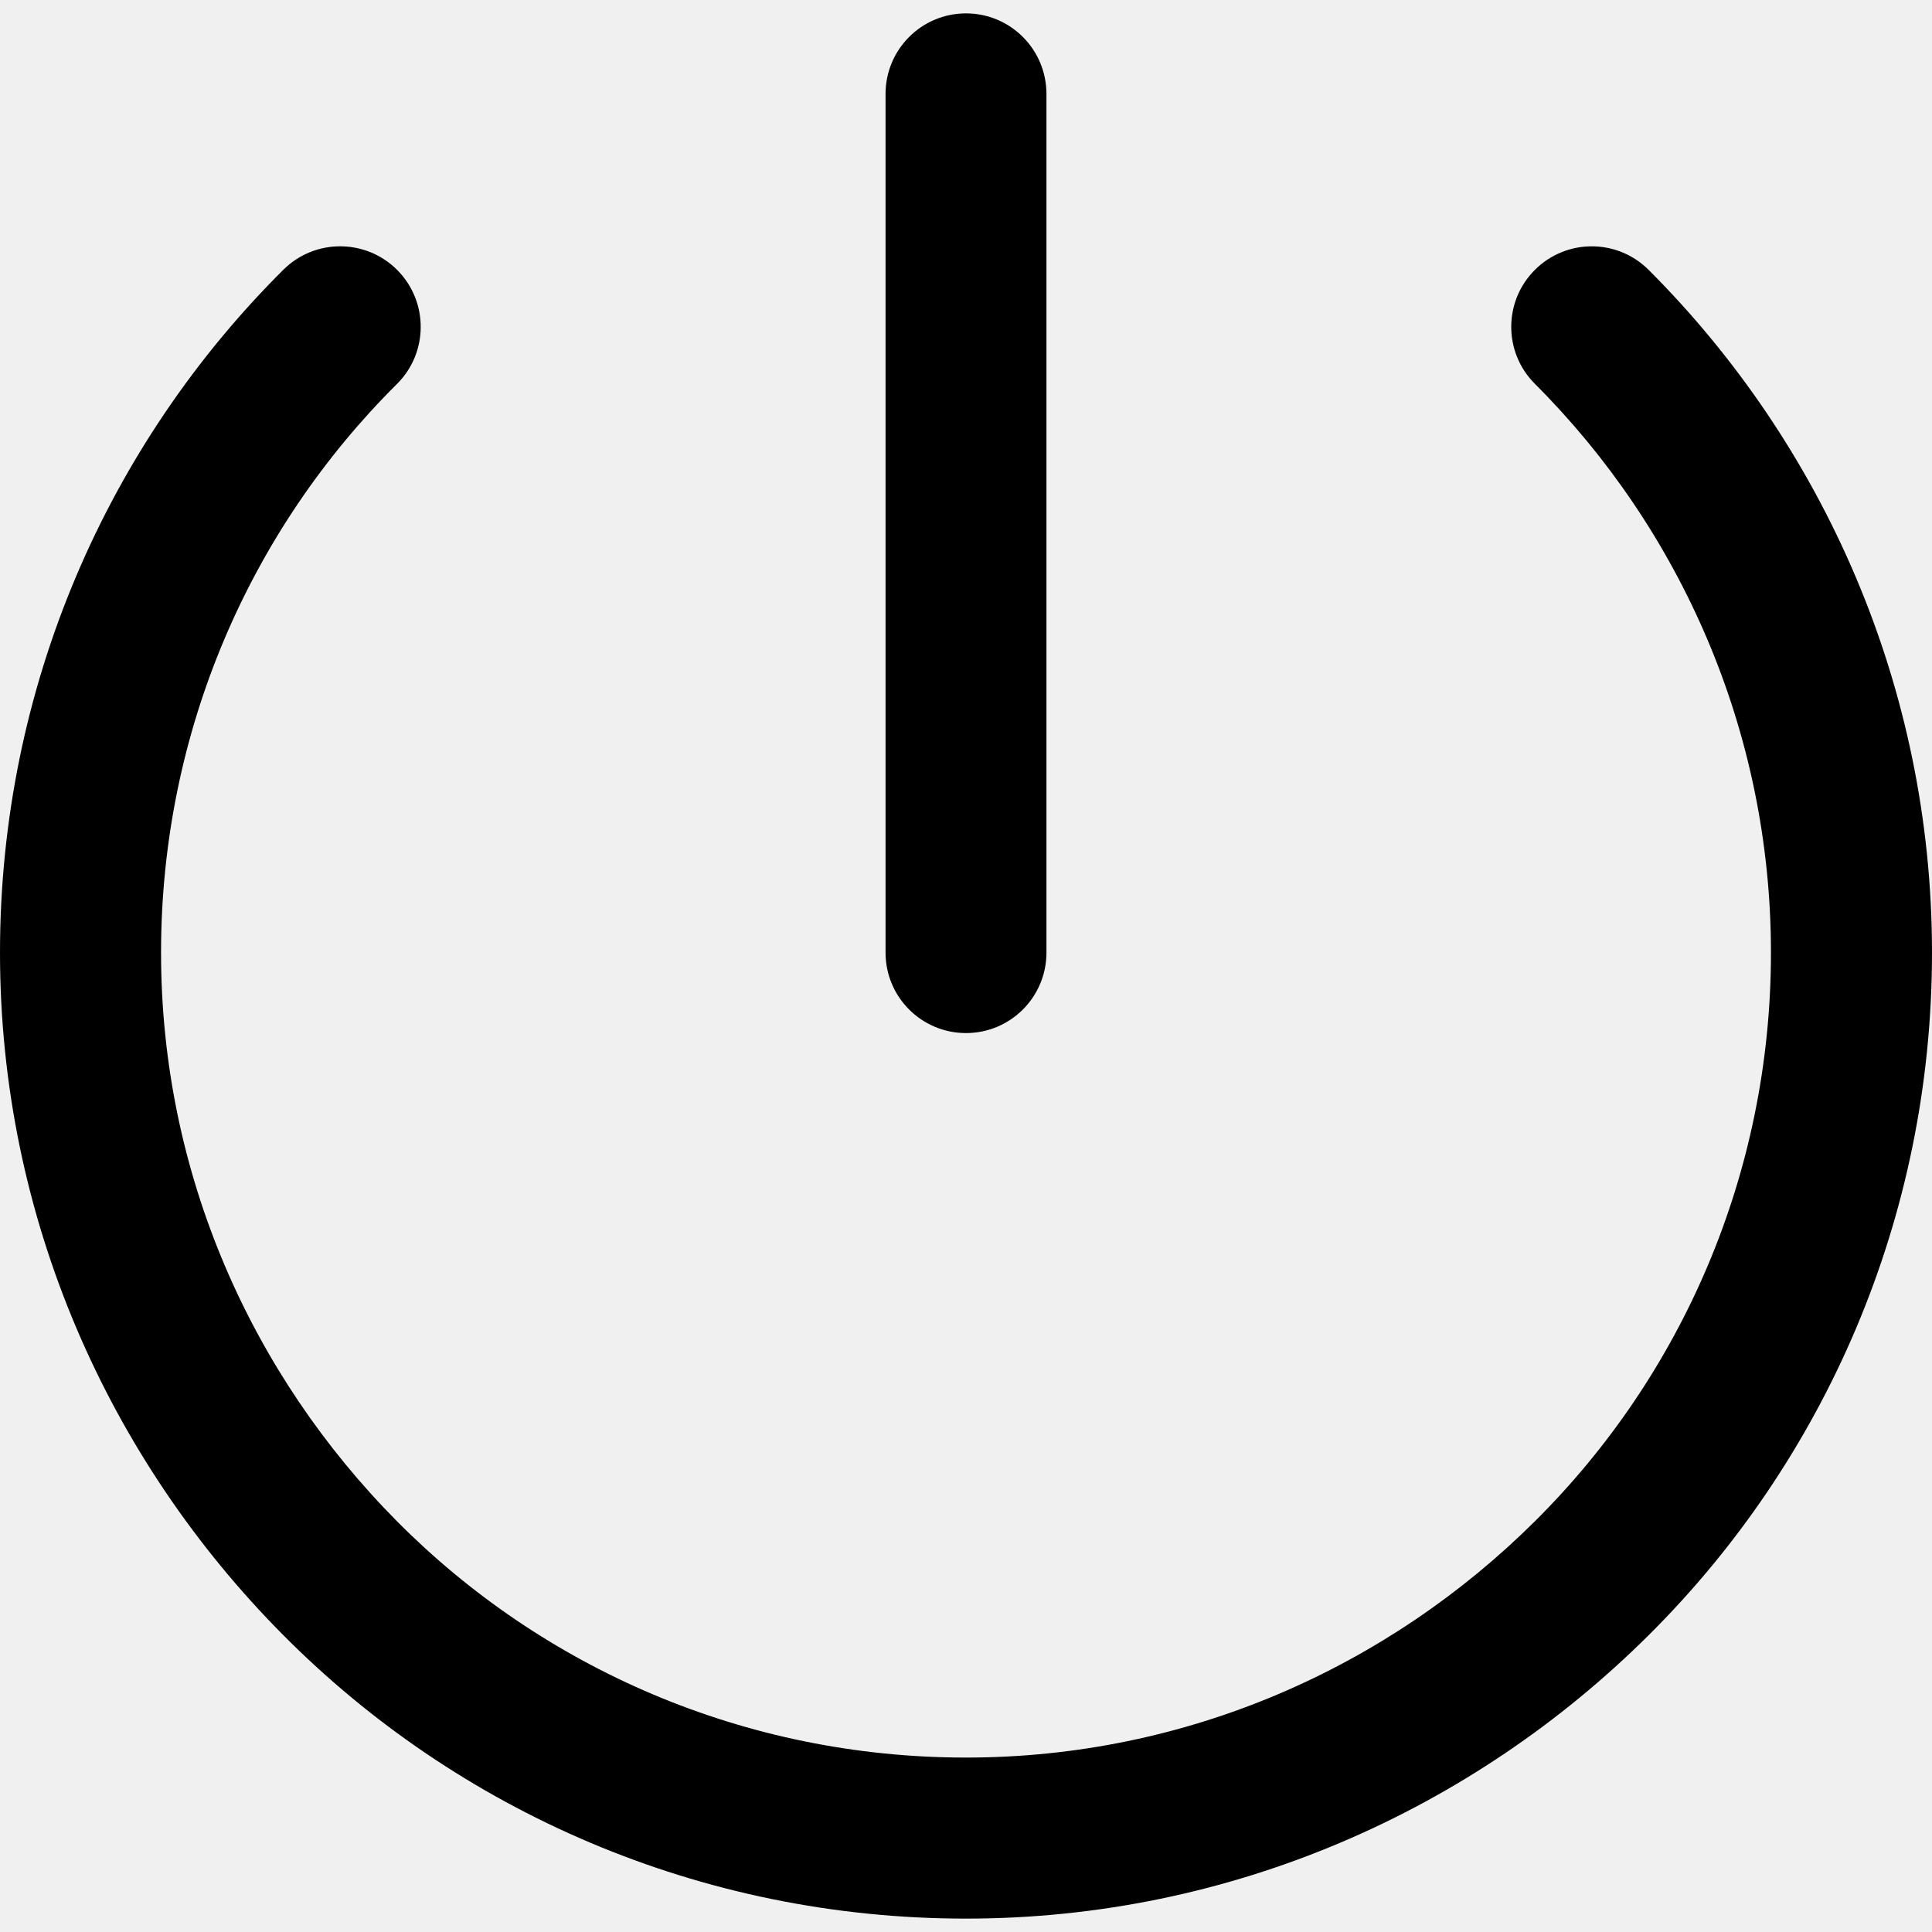
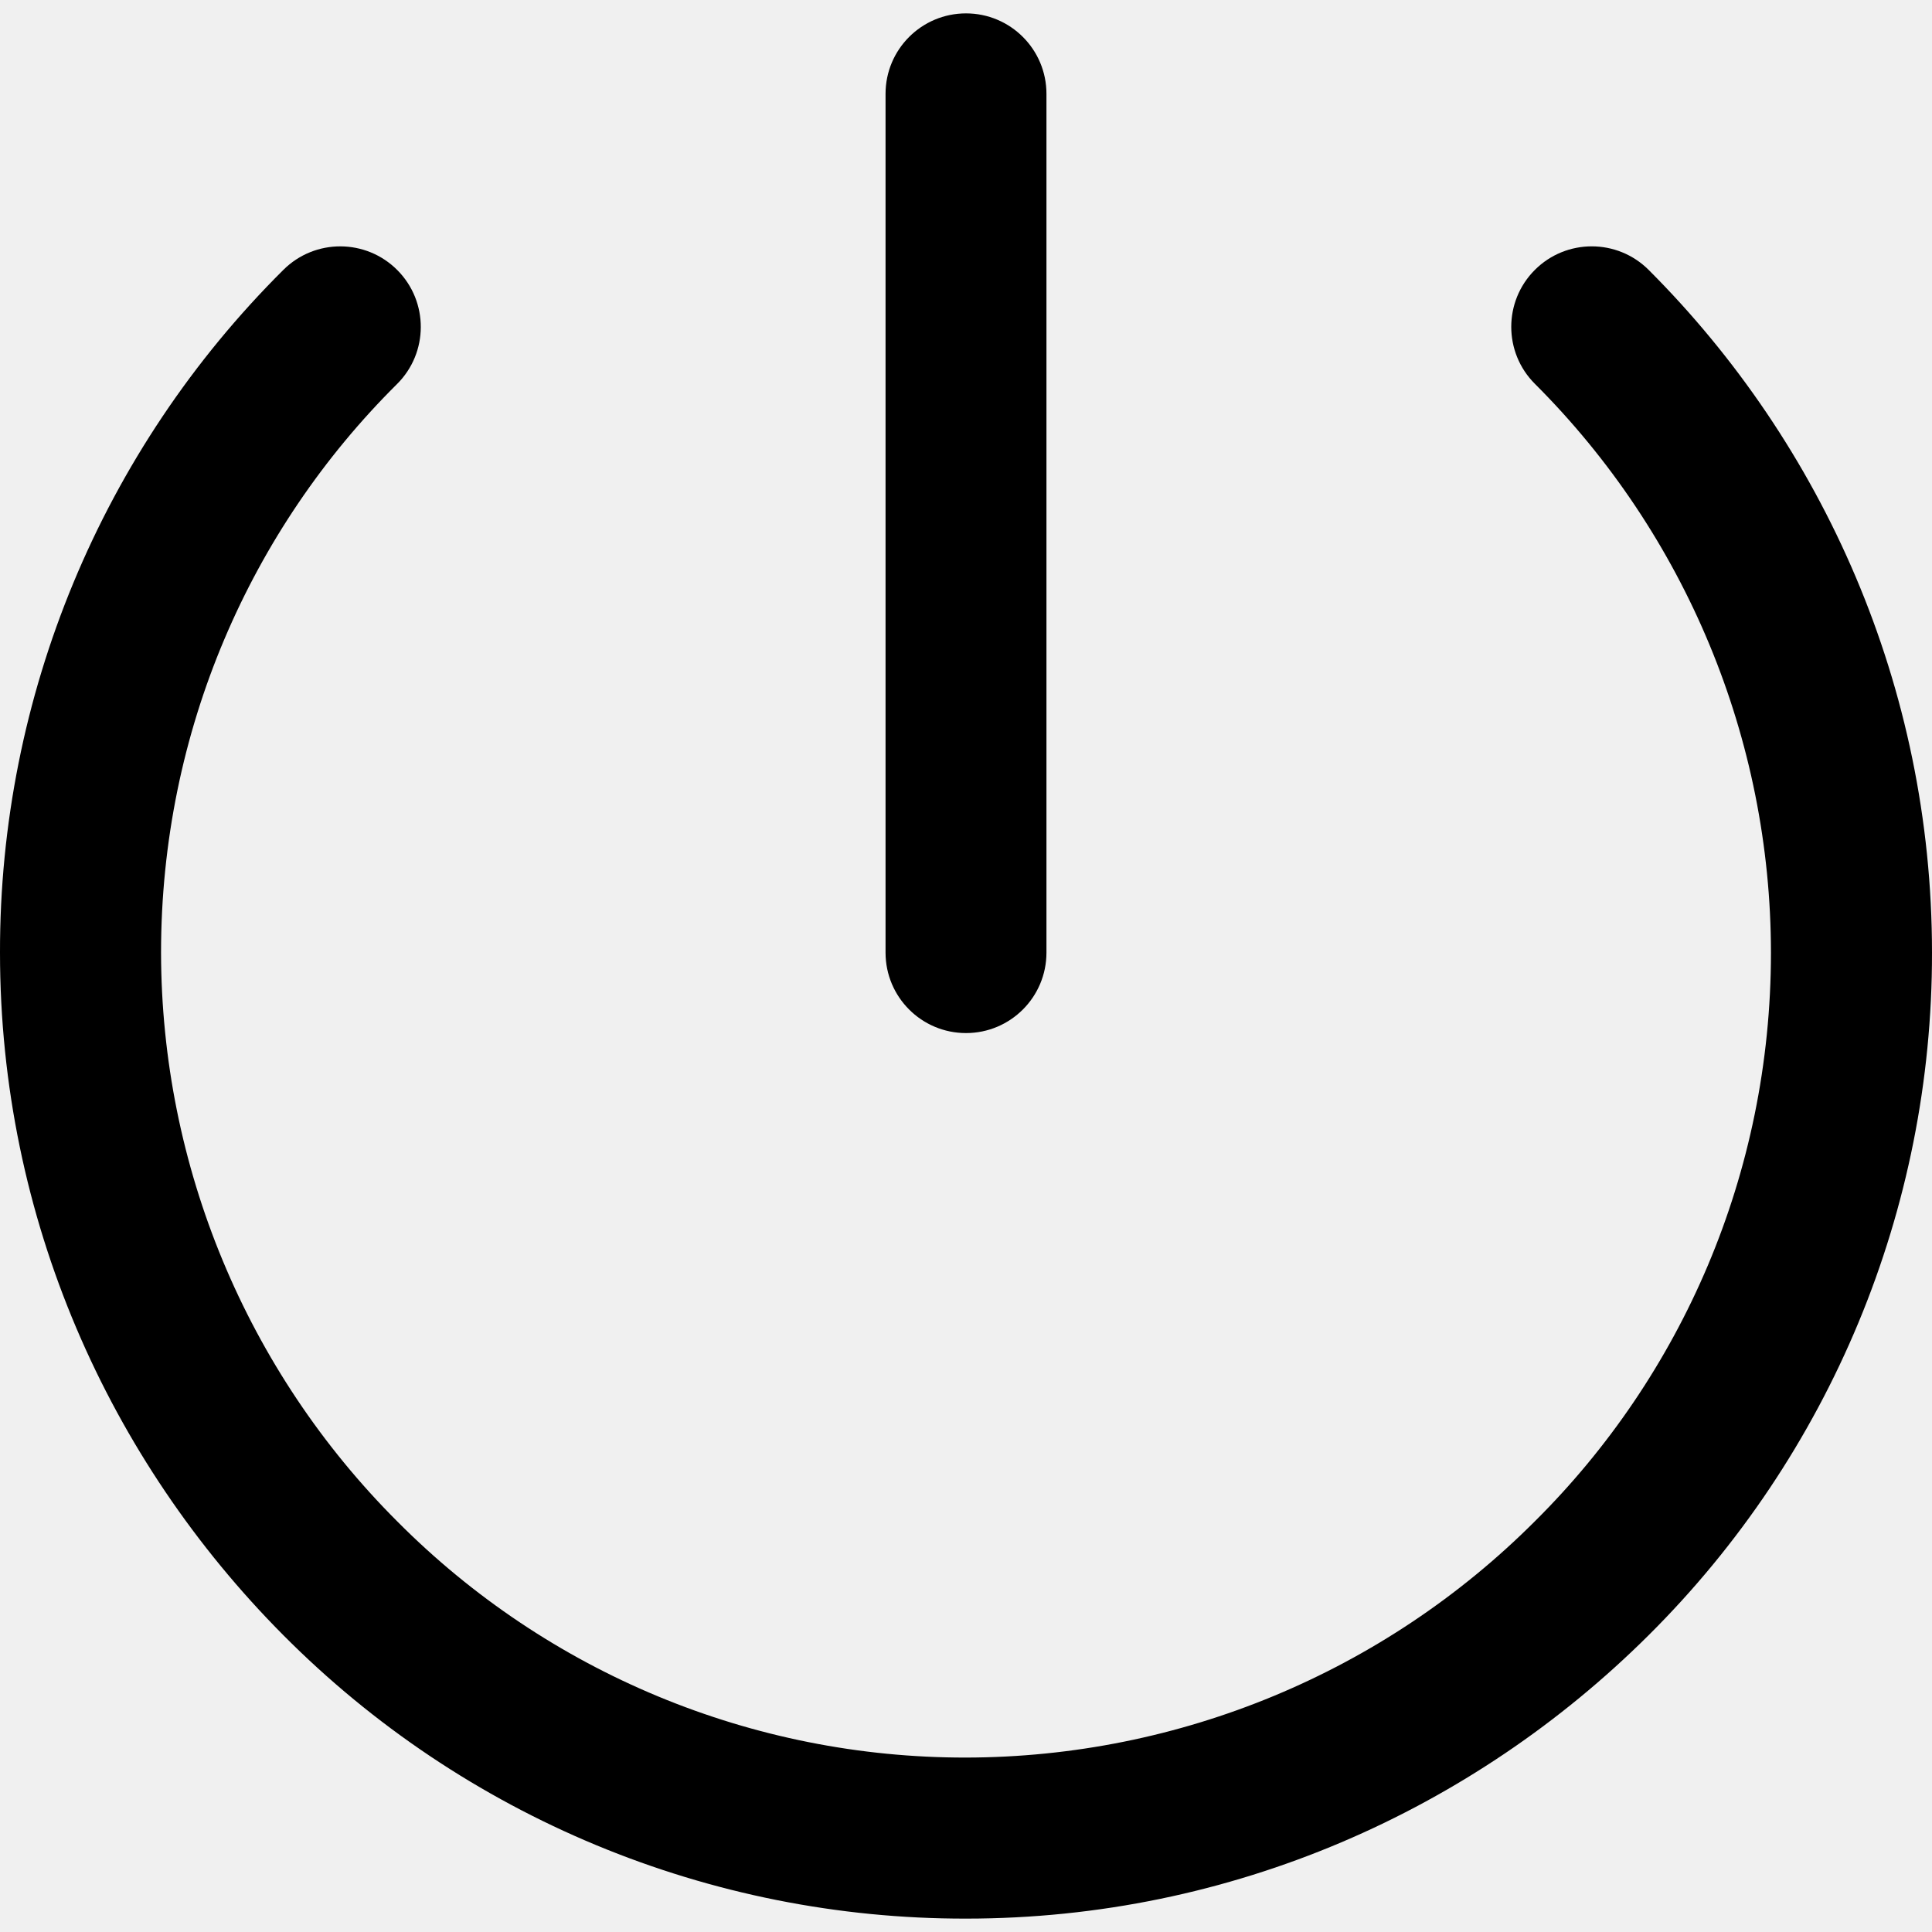
- <svg xmlns="http://www.w3.org/2000/svg" width="14" height="14" viewBox="0 0 14 14" fill="none">
-   <g id="power-off">
-     <g clip-path="url(#clip0_156_4627)">
-       <path id="Vector" fill-rule="evenodd" clip-rule="evenodd" d="M7.583 0.681C7.583 0.358 7.322 0.097 7 0.097C6.678 0.097 6.417 0.358 6.417 0.681V6.903C6.417 7.225 6.678 7.486 7 7.486C7.322 7.486 7.583 7.225 7.583 6.903V0.681ZM2.877 2.782C3.105 2.555 3.106 2.186 2.879 1.957C2.652 1.729 2.283 1.727 2.054 1.954C0.781 3.22 0 4.977 0 6.903C0 8.831 0.791 10.579 2.052 11.848C3.317 13.122 5.074 13.903 7 13.903C8.928 13.903 10.676 13.112 11.945 11.851C13.219 10.586 14 8.828 14 6.903C14 4.976 13.21 3.219 11.947 1.956C11.719 1.728 11.35 1.728 11.122 1.956C10.894 2.184 10.894 2.553 11.122 2.781C12.177 3.835 12.833 5.299 12.833 6.903C12.833 8.508 12.183 9.971 11.123 11.023C10.06 12.08 8.603 12.736 7 12.736C5.395 12.736 3.932 12.086 2.879 11.026C1.823 9.962 1.167 8.506 1.167 6.903C1.167 5.297 1.817 3.835 2.877 2.782Z" fill="black" />
-     </g>
+ <svg xmlns="http://www.w3.org/2000/svg" fill="none" viewBox="0 0 14 14">
+   <g clip-path="url(#a)">
+     <path fill="#000" fill-rule="evenodd" d="M7.583.68a.583.583 0 1 0-1.166 0v6.223a.583.583 0 1 0 1.166 0zM2.877 2.783a.583.583 0 0 0-.823-.828A6.96 6.96 0 0 0 0 6.903c0 1.928.79 3.676 2.052 4.945A6.96 6.96 0 0 0 7 13.903c1.928 0 3.676-.79 4.945-2.052A6.96 6.96 0 0 0 14 6.903c0-1.927-.79-3.684-2.053-4.947a.583.583 0 1 0-.825.825 5.83 5.83 0 0 1 1.711 4.122c0 1.605-.65 3.068-1.71 4.12A5.84 5.84 0 0 1 7 12.736a5.8 5.8 0 0 1-4.12-1.71 5.84 5.84 0 0 1-1.713-4.123c0-1.606.65-3.068 1.71-4.12" clip-rule="evenodd" />
  </g>
  <defs>
-     <clipPath id="clip0_156_4627">
-       <rect width="14" height="14" fill="white" />
+     <clipPath id="a">
+       <path fill="#fff" d="M0 0h14v14H0z" />
    </clipPath>
  </defs>
</svg>
